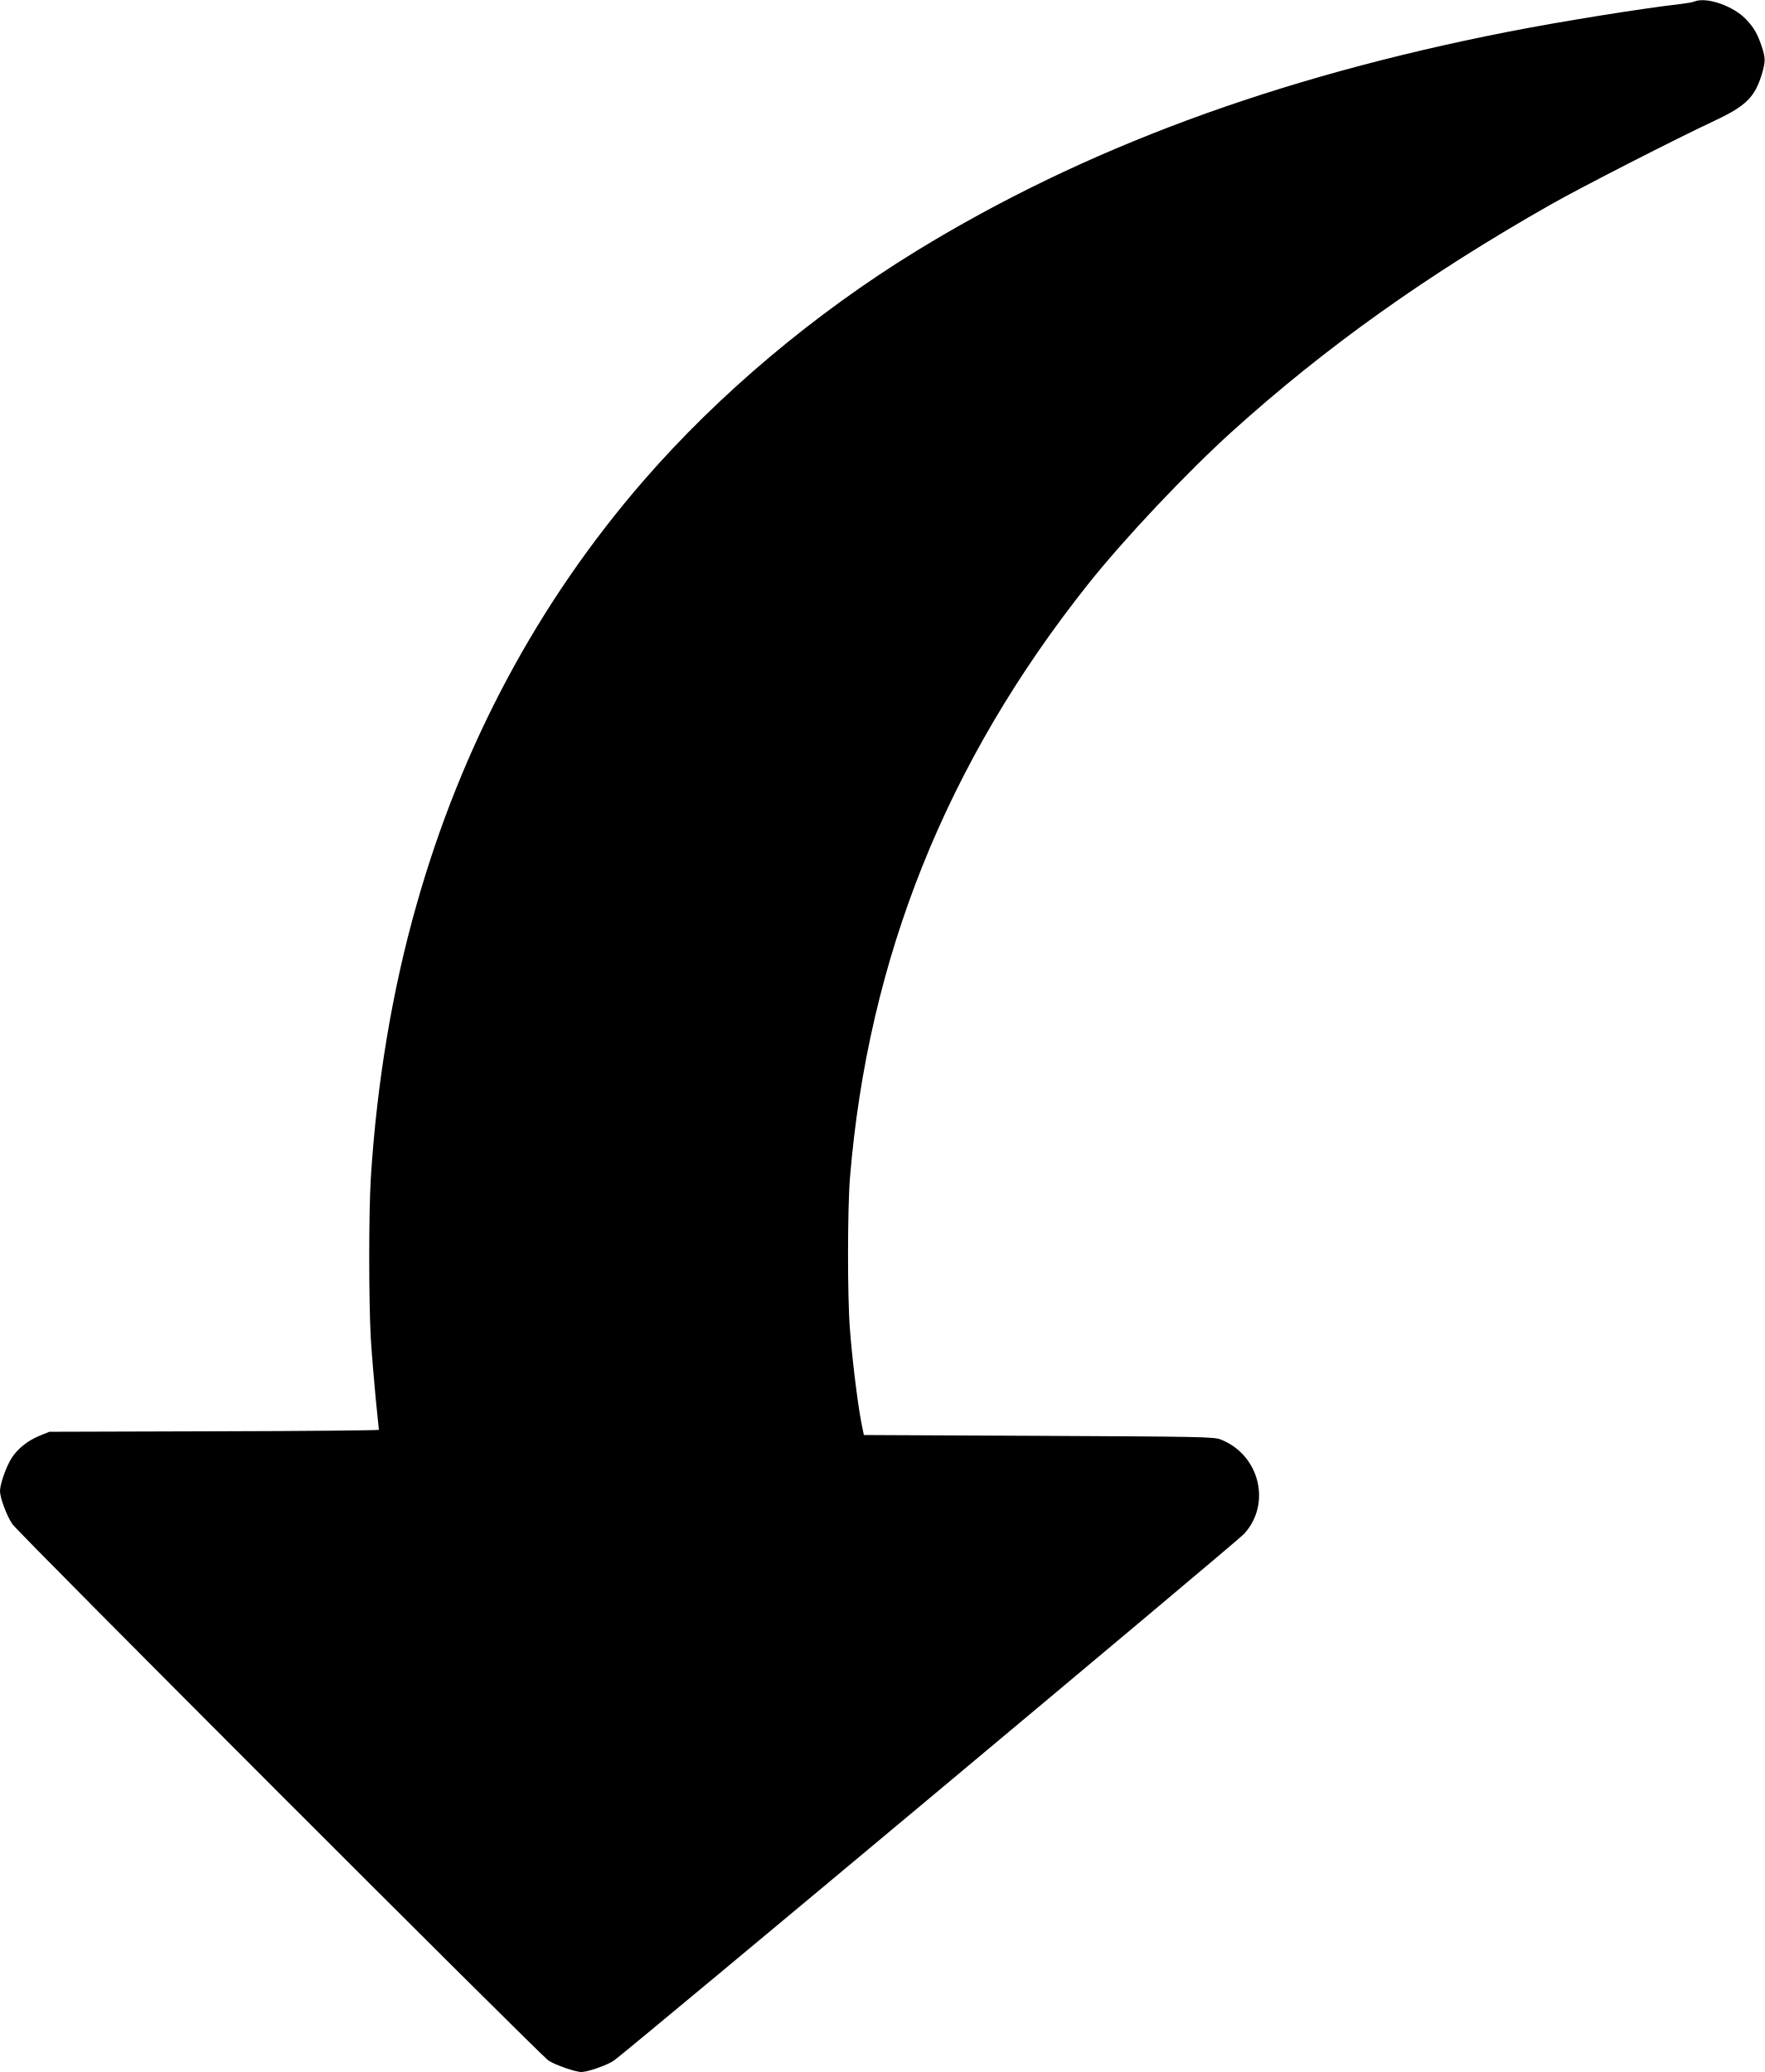
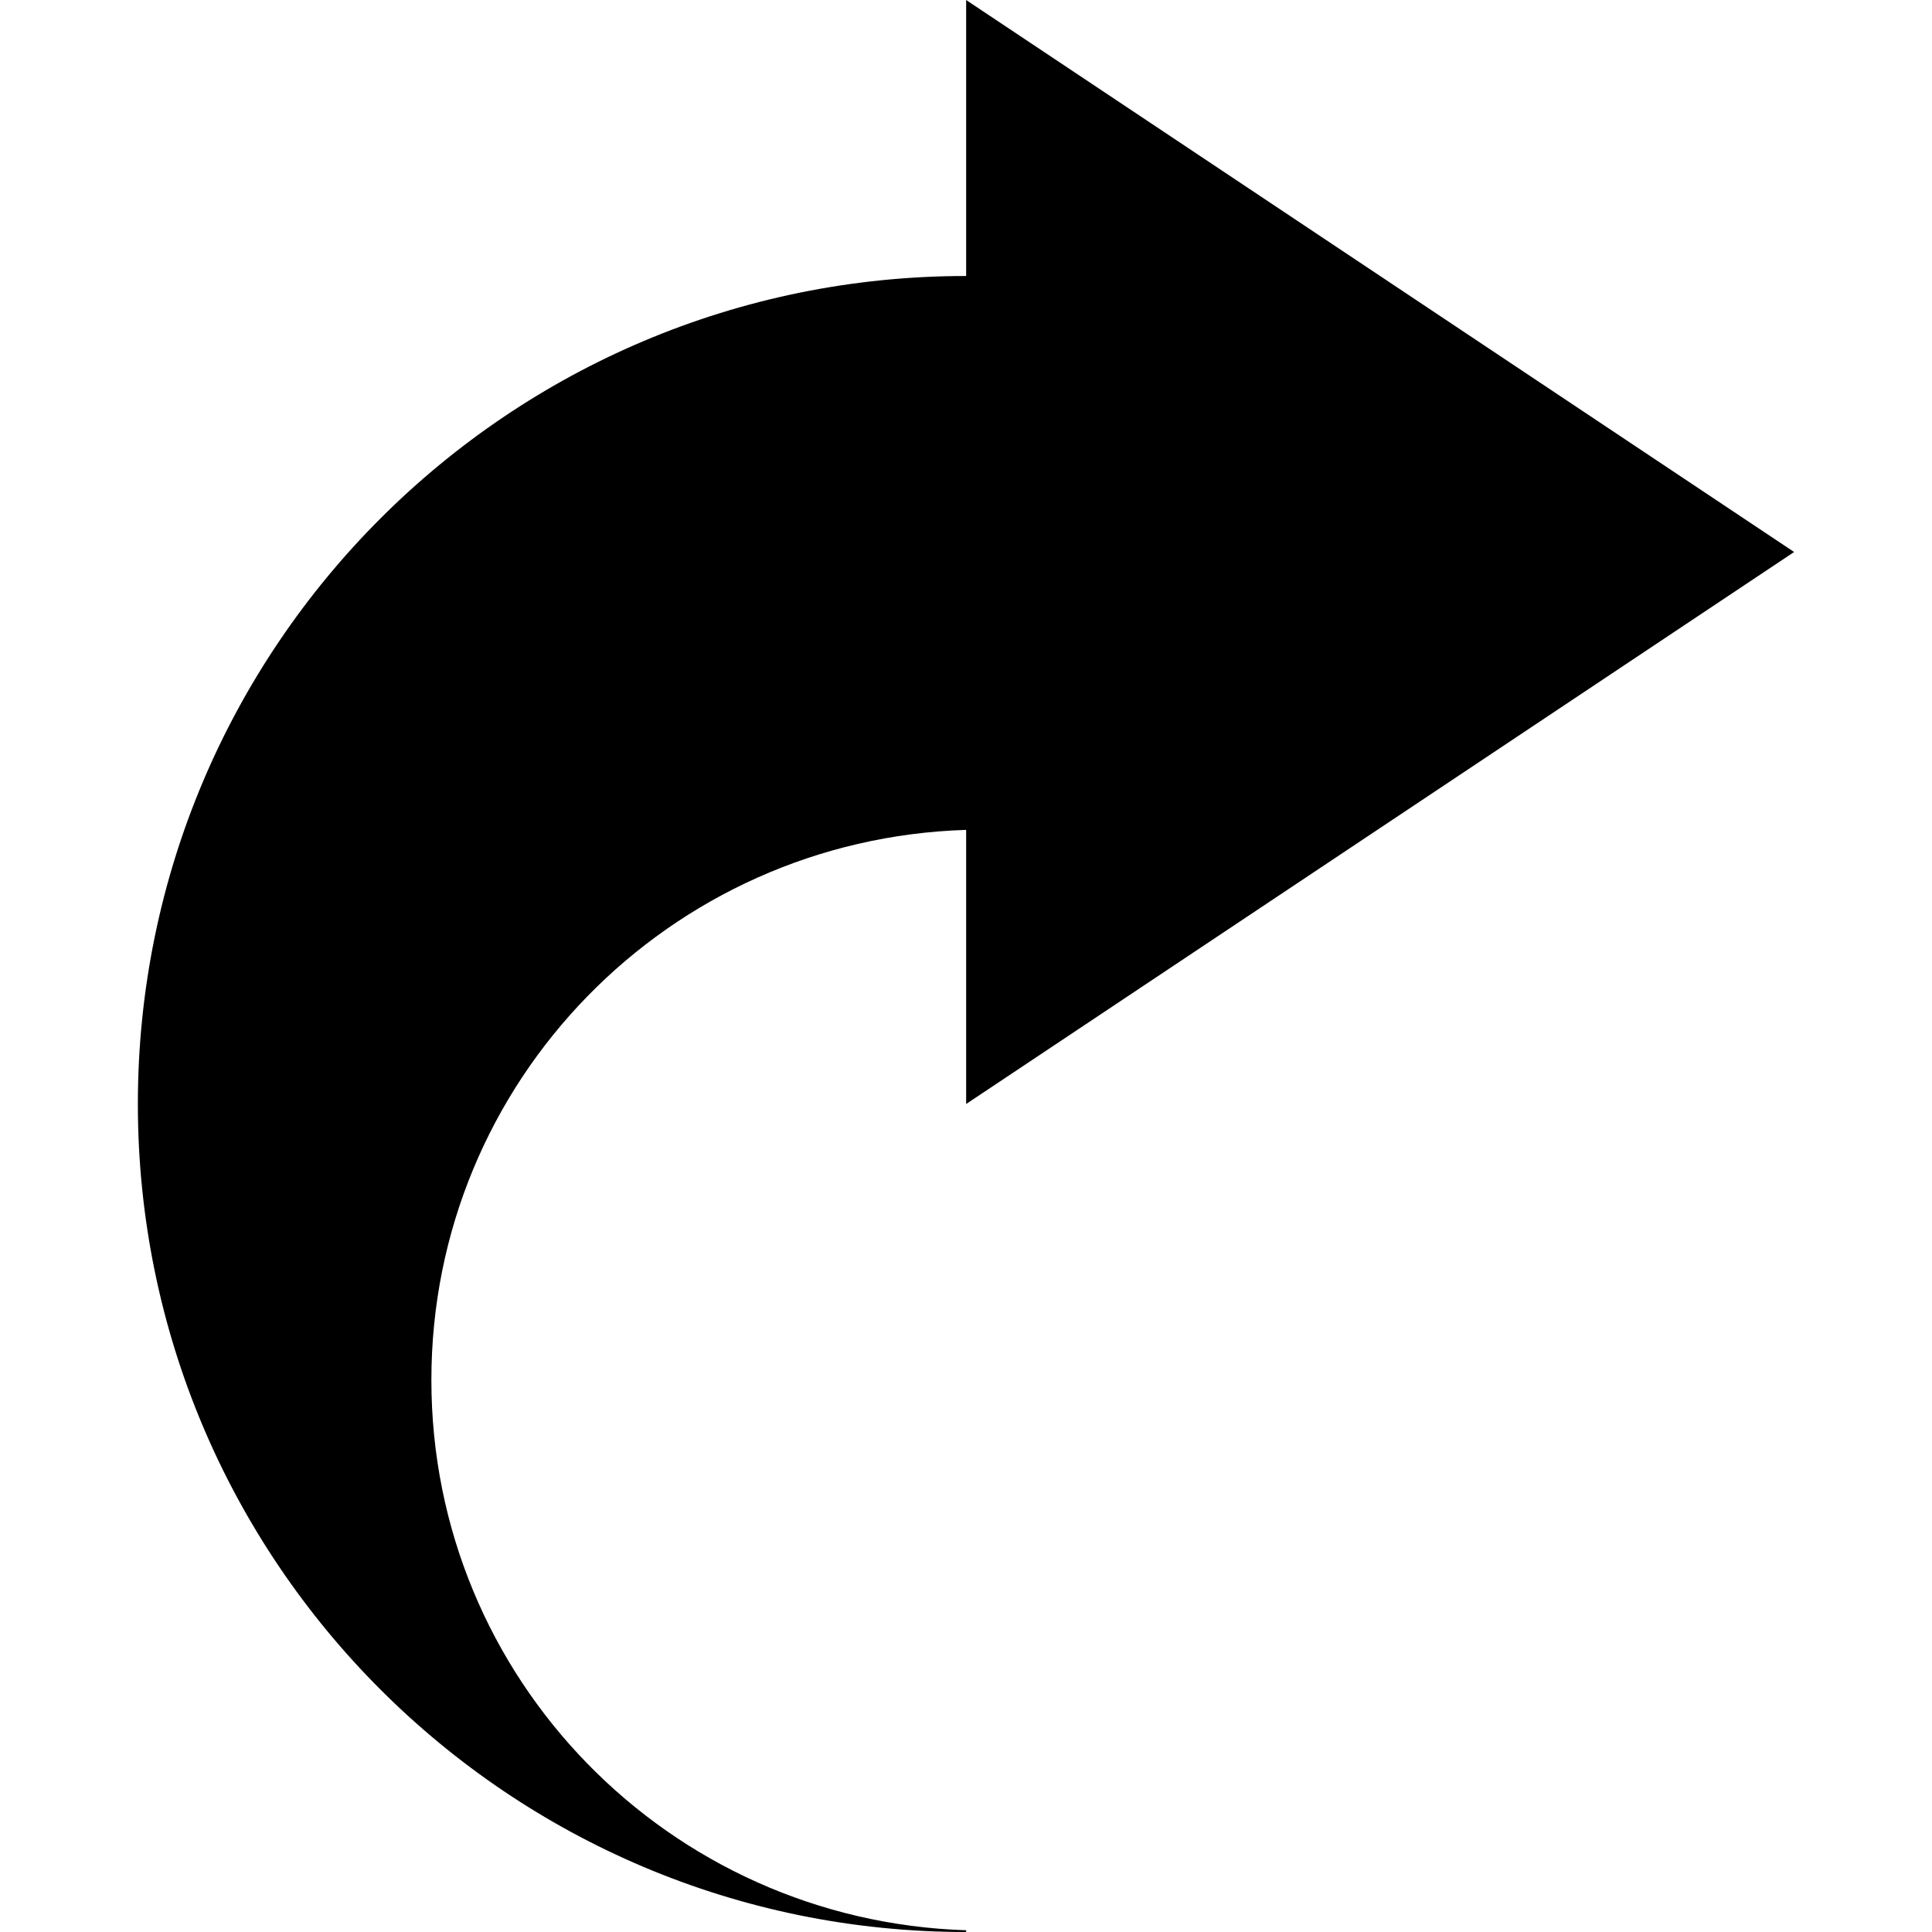
- <svg xmlns="http://www.w3.org/2000/svg" version="1.0" width="1090pt" height="1280pt" viewBox="0 0 1090 1280" preserveAspectRatio="xMidYMid meet">
-   <g transform="translate(0,1280) scale(0.1,-0.1)" fill="#000000" stroke="none">
-     <path d="M10465 12791 c-11 -5 -47 -11 -80 -15 -259 -30 -747 -109 -1070 -172 -1437 -282 -2624 -722 -3655 -1354 -630 -387 -1221 -884 -1686 -1420 -651 -751 -1123 -1633 -1402 -2621 -149 -524 -245 -1099 -282 -1689 -13 -213 -13 -759 0 -987 6 -98 20 -264 30 -369 11 -105 20 -193 20 -197 0 -3 -458 -8 -1017 -9 l-1018 -3 -57 -23 c-75 -30 -138 -80 -176 -139 -33 -51 -72 -161 -72 -204 0 -41 40 -150 76 -204 35 -53 3256 -3276 3311 -3314 40 -27 166 -71 204 -71 39 0 161 43 201 71 79 55 3848 3205 3890 3252 172 185 98 489 -142 584 -42 17 -121 18 -1125 23 l-1080 5 -17 85 c-22 117 -55 382 -69 570 -16 198 -15 741 0 930 111 1360 596 2570 1470 3670 223 281 611 692 891 945 579 523 1207 970 1970 1403 185 105 769 404 1015 519 188 89 243 143 286 285 23 78 23 99 0 169 -27 80 -47 115 -94 166 -78 85 -246 144 -322 114z" />
+ <svg xmlns="http://www.w3.org/2000/svg" version="1.1" id="Capa_1" x="0px" y="0px" width="424.56px" height="424.56px" viewBox="0 0 424.56 424.56" style="enable-background:new 0 0 424.56 424.56;" xml:space="preserve">
+   <g>
+     <path d="M212.312,242.604v-60.235c-65.213,2.014-117.515,55.172-117.515,120.89c0,65.712,52.301,118.842,117.515,120.919v0.383   c-100.515,0.028-182.016-81.44-182.016-181.956c0-100.512,81.501-181.98,182.016-181.953V0l181.95,121.302L212.312,242.604z" />
  </g>
+   <g>
+ </g>
+   <g>
+ </g>
+   <g>
+ </g>
+   <g>
+ </g>
+   <g>
+ </g>
+   <g>
+ </g>
+   <g>
+ </g>
+   <g>
+ </g>
+   <g>
+ </g>
+   <g>
+ </g>
+   <g>
+ </g>
+   <g>
+ </g>
+   <g>
+ </g>
+   <g>
+ </g>
+   <g>
+ </g>
</svg>
